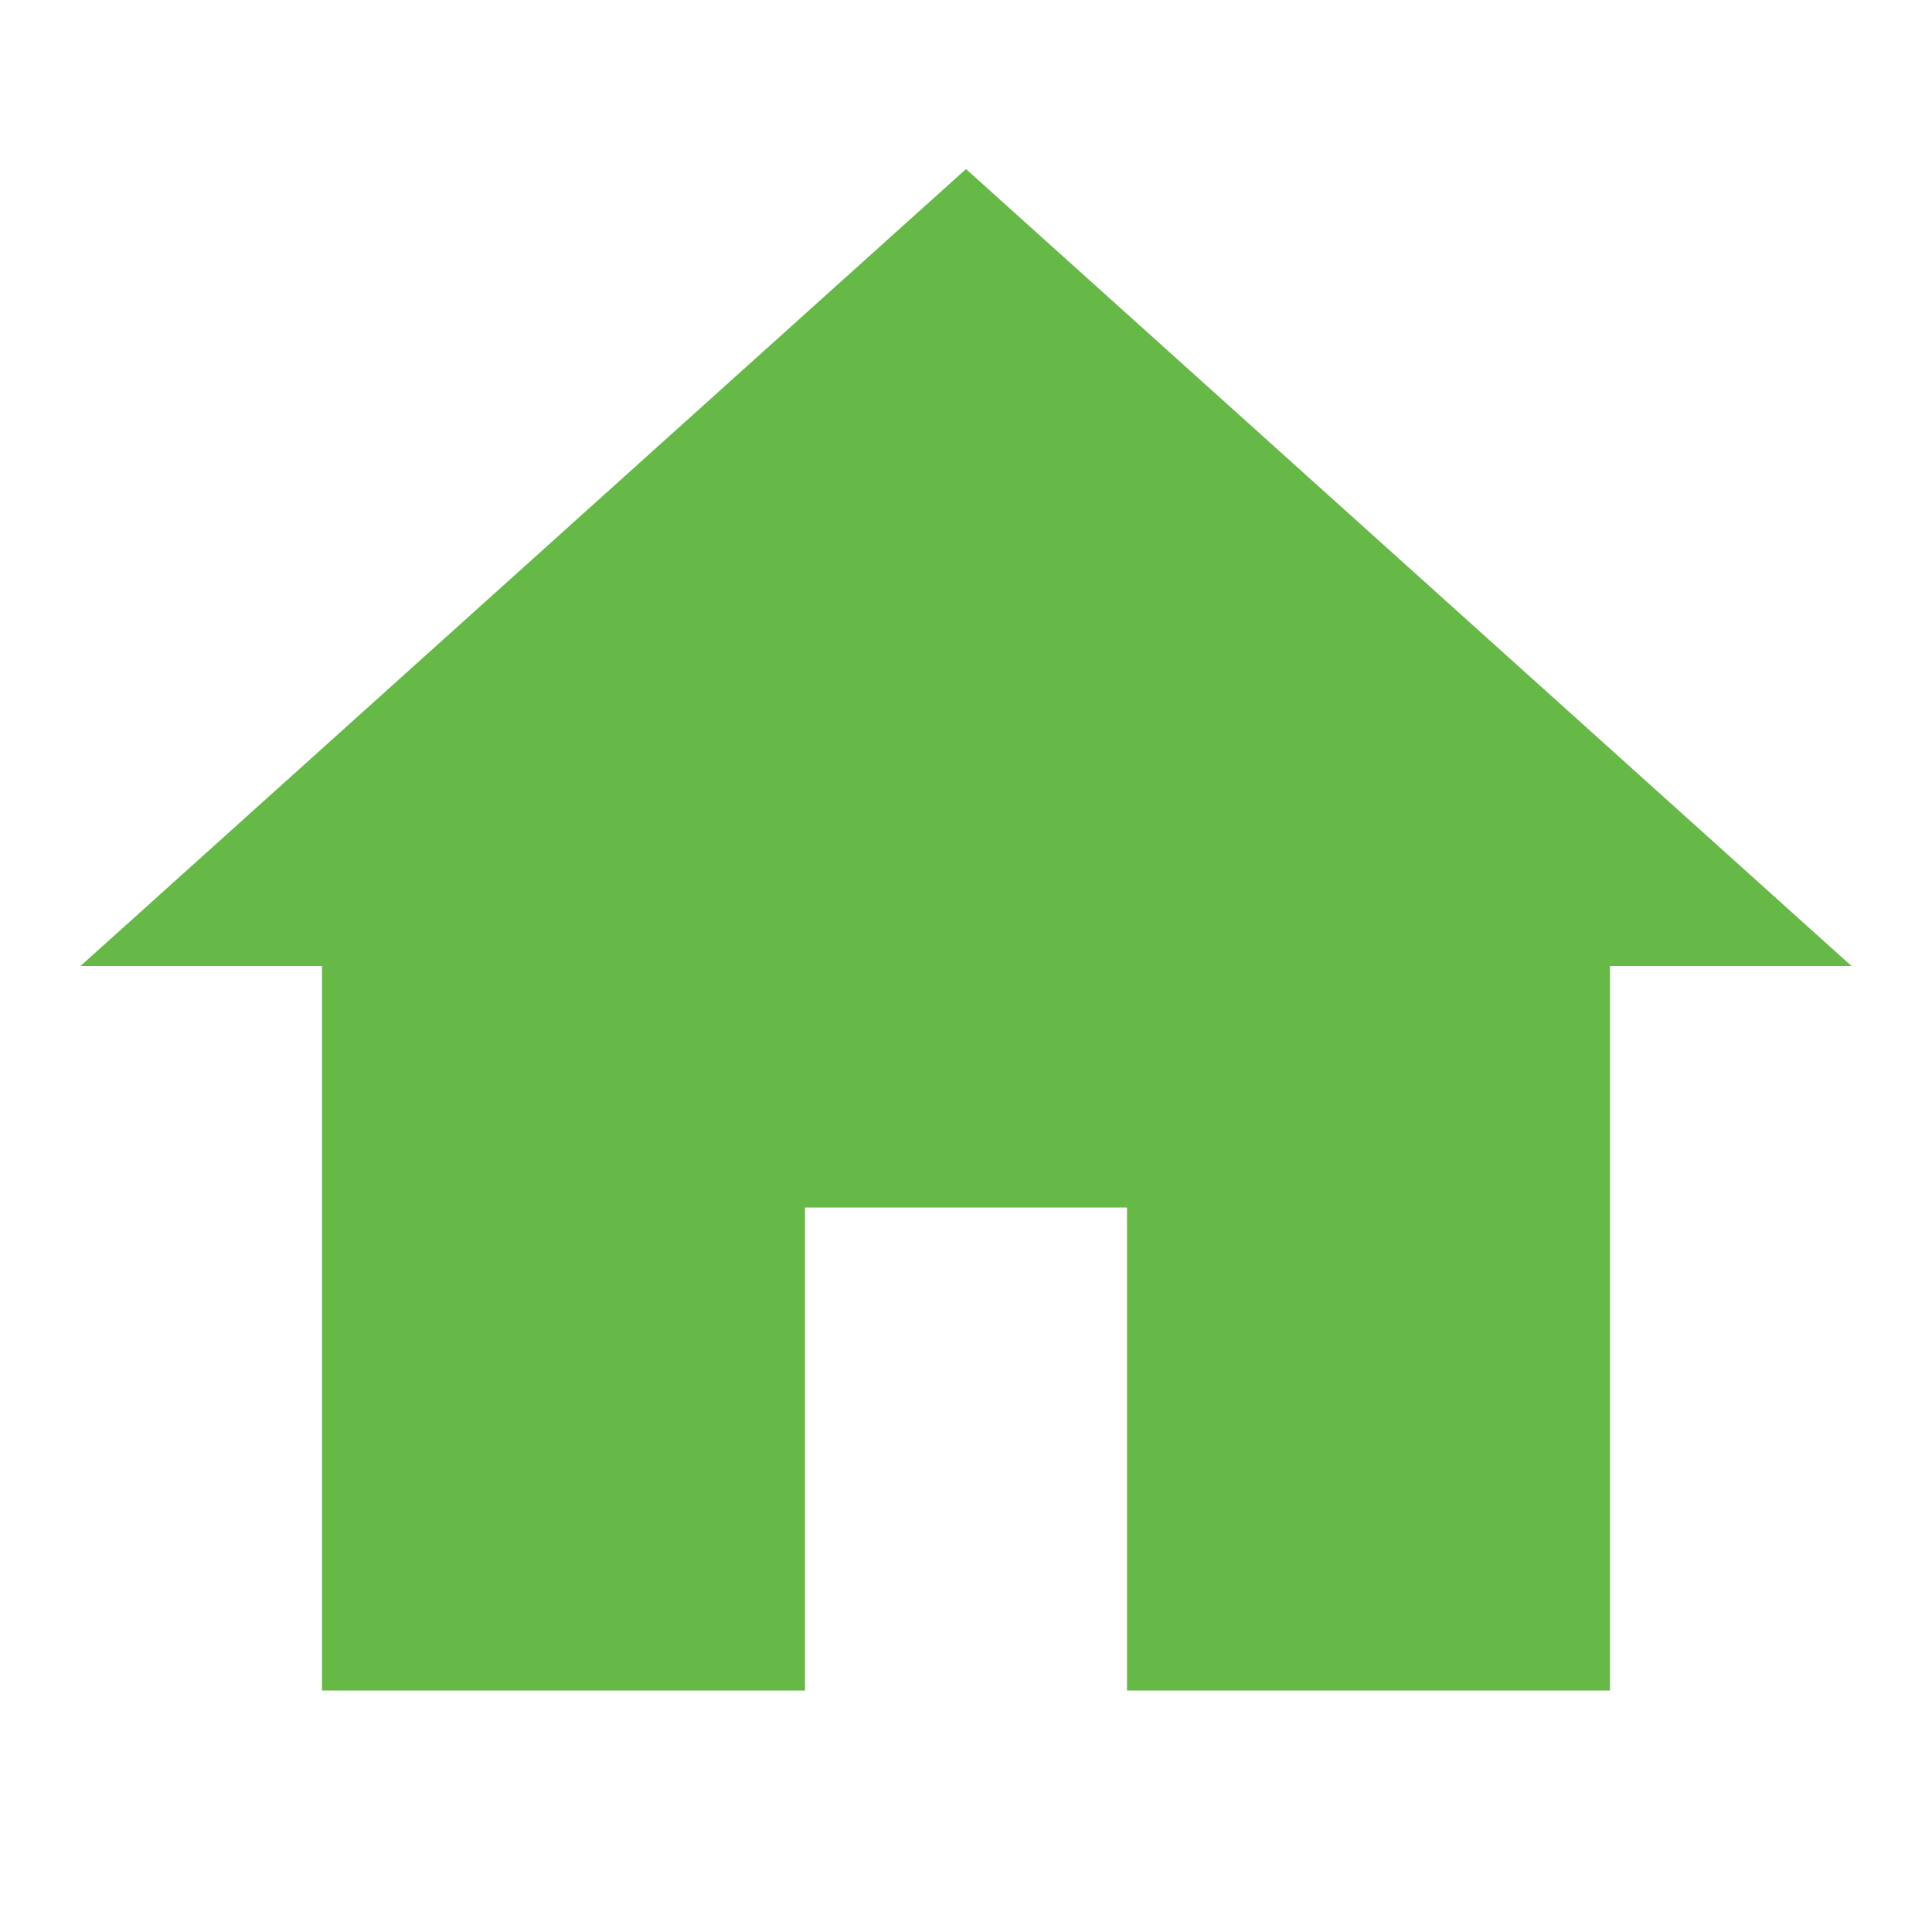
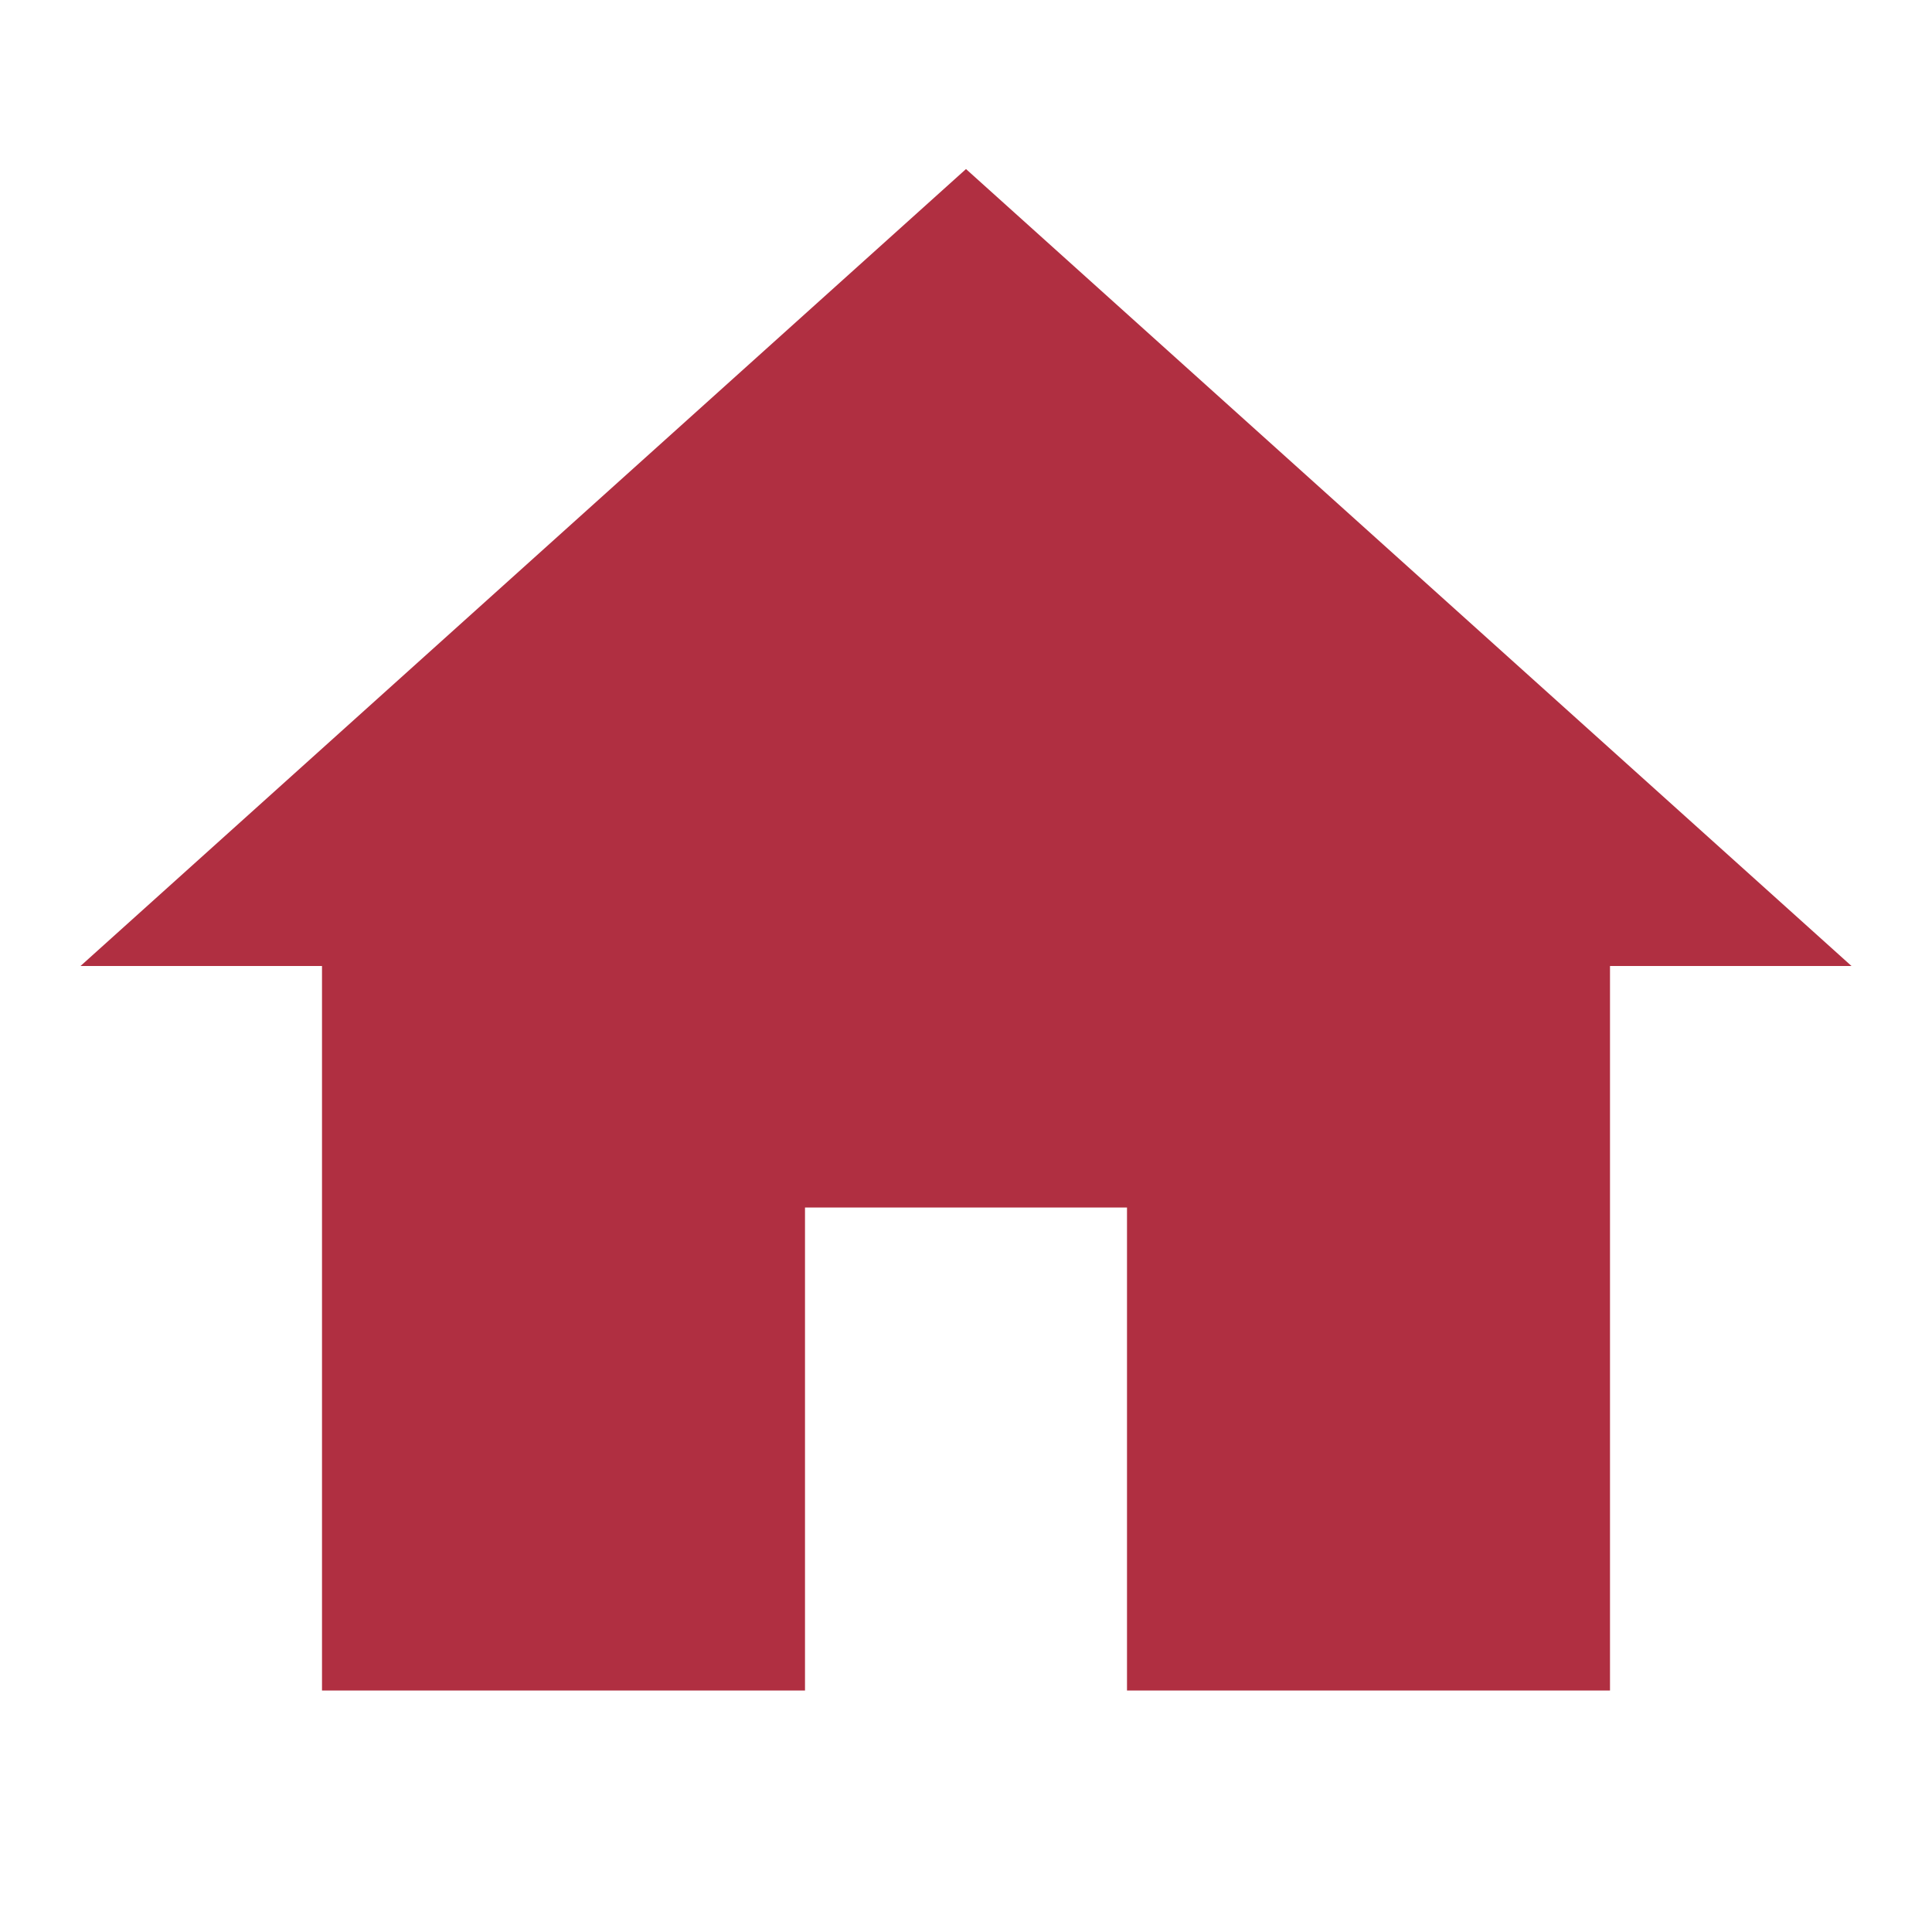
<svg xmlns="http://www.w3.org/2000/svg" width="24" height="24" viewBox="0 0 24 24" fill="none">
  <g id="icon / home ">
-     <path id="Vector" d="M12 2.1L1 12H4V21H10V15H14V21H20V12H23L12 2.1Z" fill="#66B946" />
+     <path id="Vector" d="M12 2.1L1 12H4V21H10V15H14V21H20V12H23L12 2.1Z" fill="#b02f41" />
  </g>
</svg>
